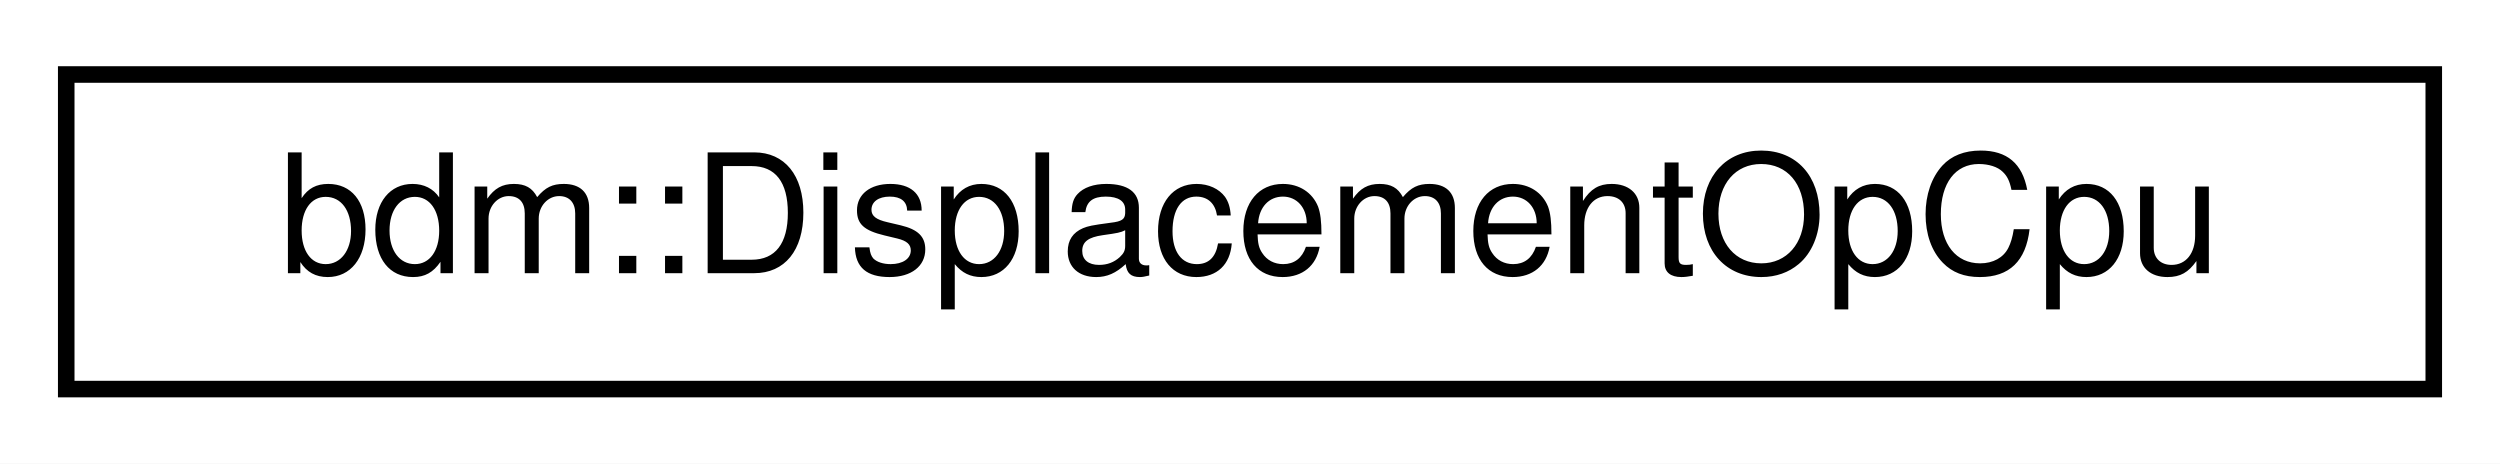
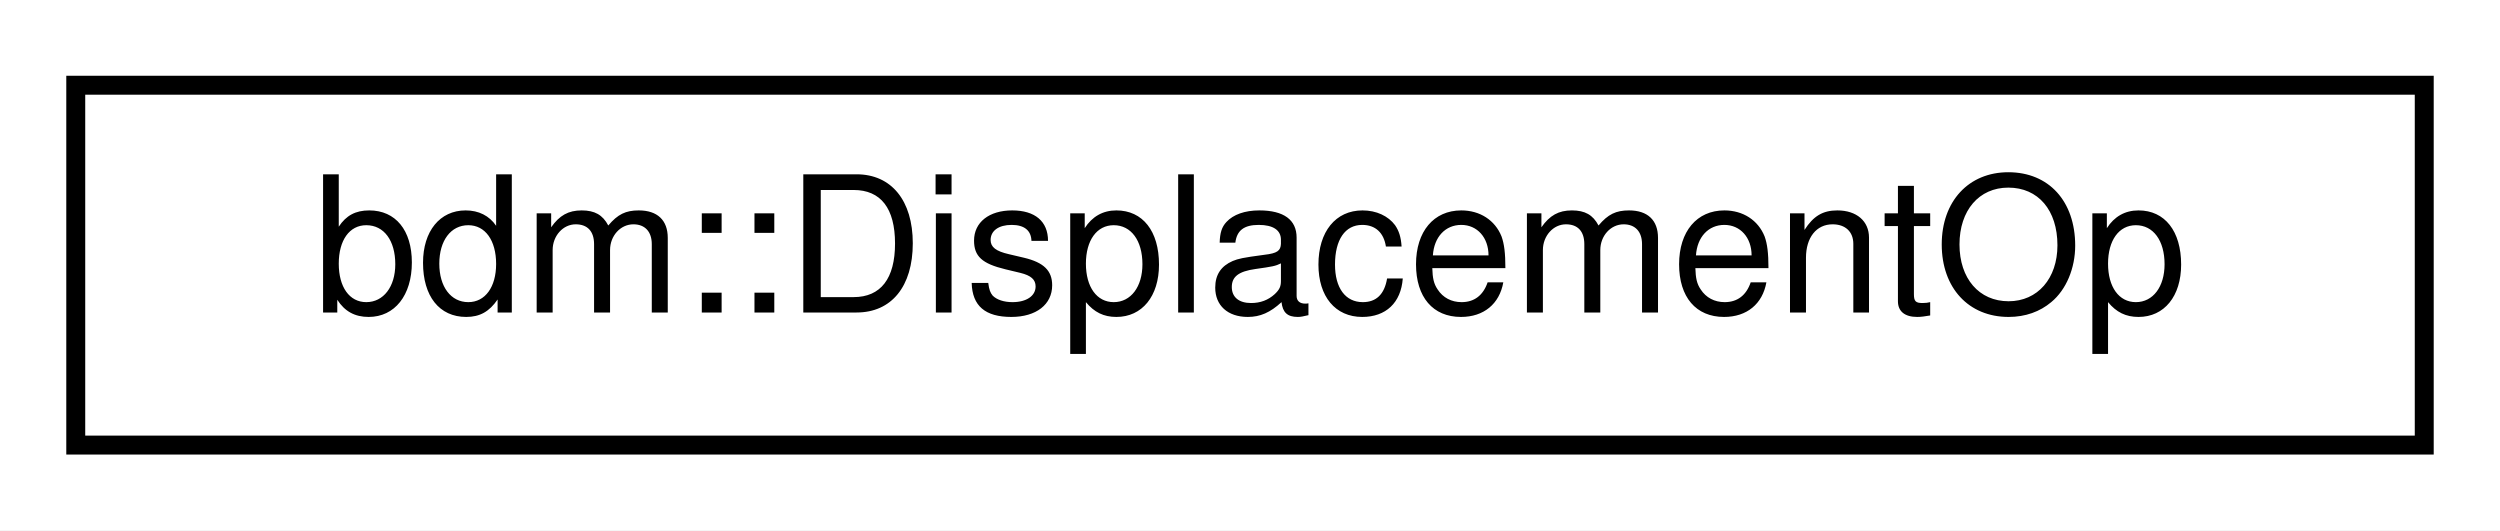
- <svg xmlns="http://www.w3.org/2000/svg" xmlns:xlink="http://www.w3.org/1999/xlink" width="151pt" height="28pt" viewBox="0.00 0.00 151.00 28.00">
+ <svg xmlns="http://www.w3.org/2000/svg" xmlns:xlink="http://www.w3.org/1999/xlink" width="132pt" height="28pt" viewBox="0.00 0.00 132.00 28.00">
  <g id="graph0" class="graph" transform="scale(1 1) rotate(0) translate(4 24)">
-     <polygon fill="white" stroke="none" points="-4,4 -4,-24 147,-24 147,4 -4,4" />
+     <polygon fill="white" stroke="none" points="-4,4 -4,-24 128,-24 128,4 -4,4" />
    <g id="node1" class="node">
      <g id="a_node1">
-         <a xlink:href="classbdm_1_1DisplacementOpCpu.html" target="_top" xlink:title="bdm::DisplacementOpCpu">
-           <polygon fill="white" stroke="black" points="0,-0.5 0,-19.5 143,-19.5 143,-0.5 0,-0.5" />
-           <text text-anchor="middle" x="71.5" y="-7.5" font-family="Helvetica,sans-Serif" font-size="10.00">bdm::DisplacementOpCpu</text>
+         <a xlink:href="classbdm_1_1DisplacementOp.html" target="_top" xlink:title="Defines the 3D physical interactions between physical objects. ">
+           <polygon fill="white" stroke="black" points="-7.10543e-15,-0.5 -7.10543e-15,-19.5 124,-19.5 124,-0.5 -7.10543e-15,-0.5" />
+           <text text-anchor="middle" x="62" y="-7.5" font-family="Helvetica,sans-Serif" font-size="10.00">bdm::DisplacementOp</text>
        </a>
      </g>
    </g>
  </g>
</svg>
